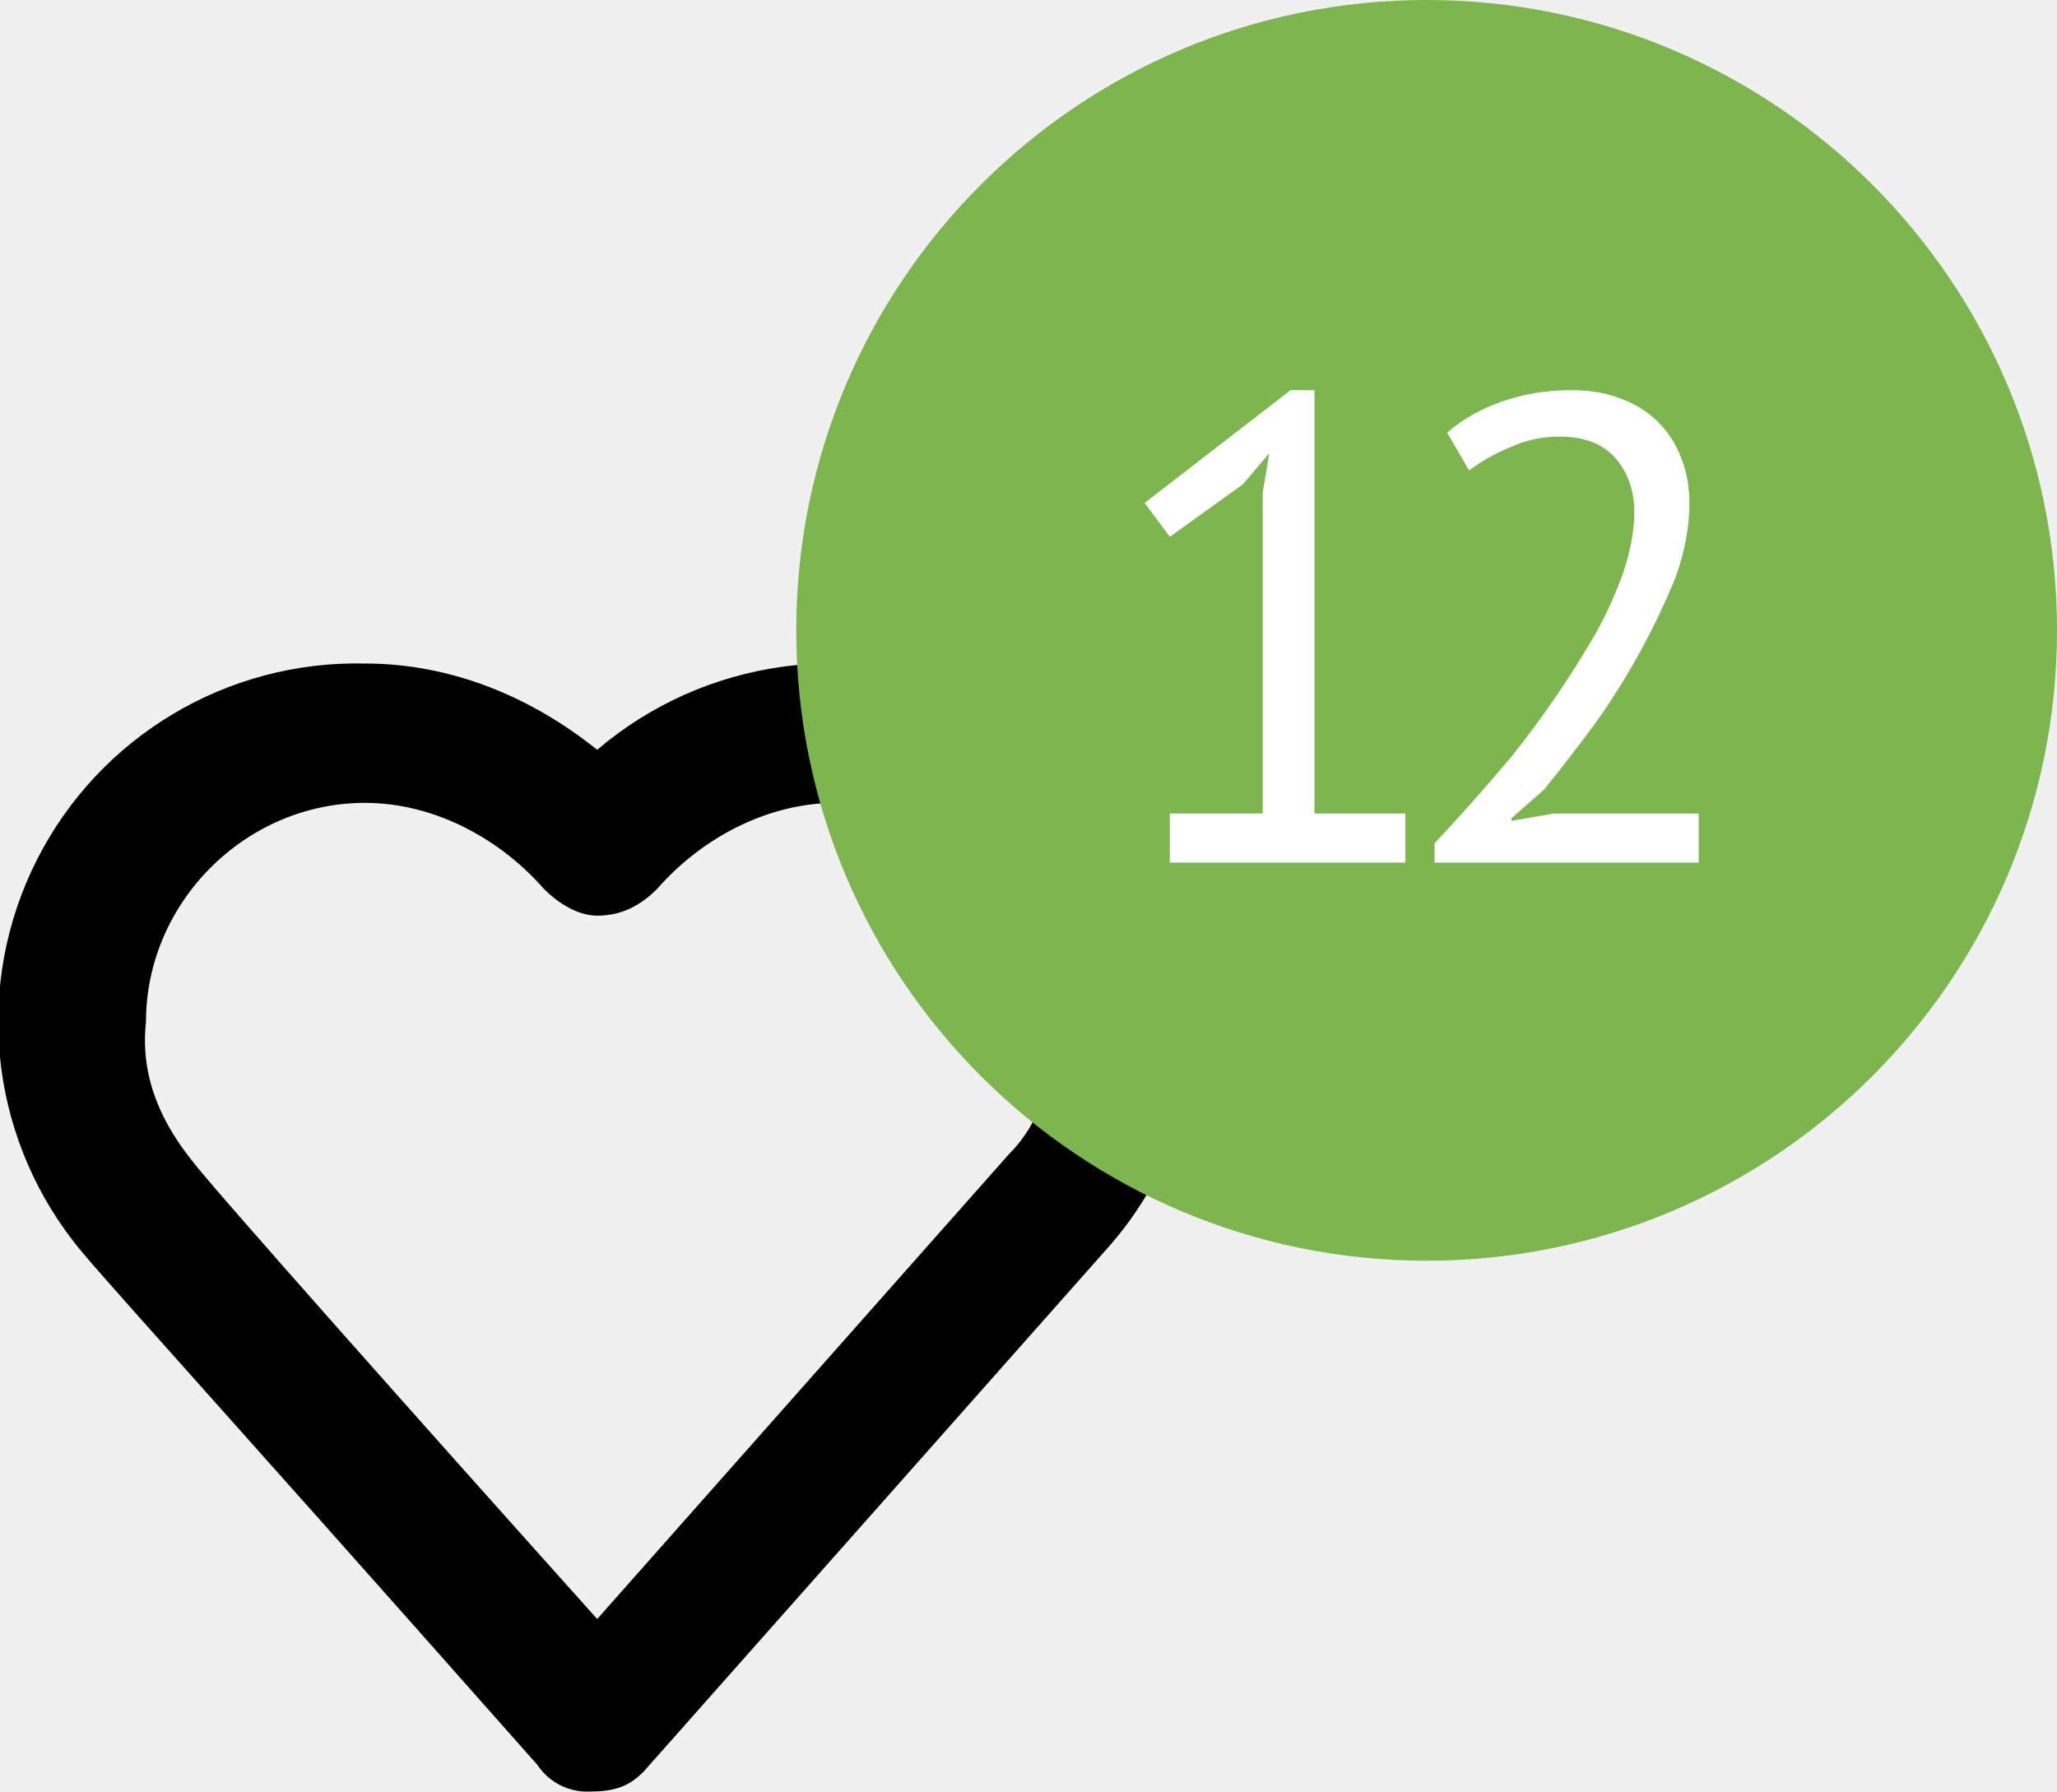
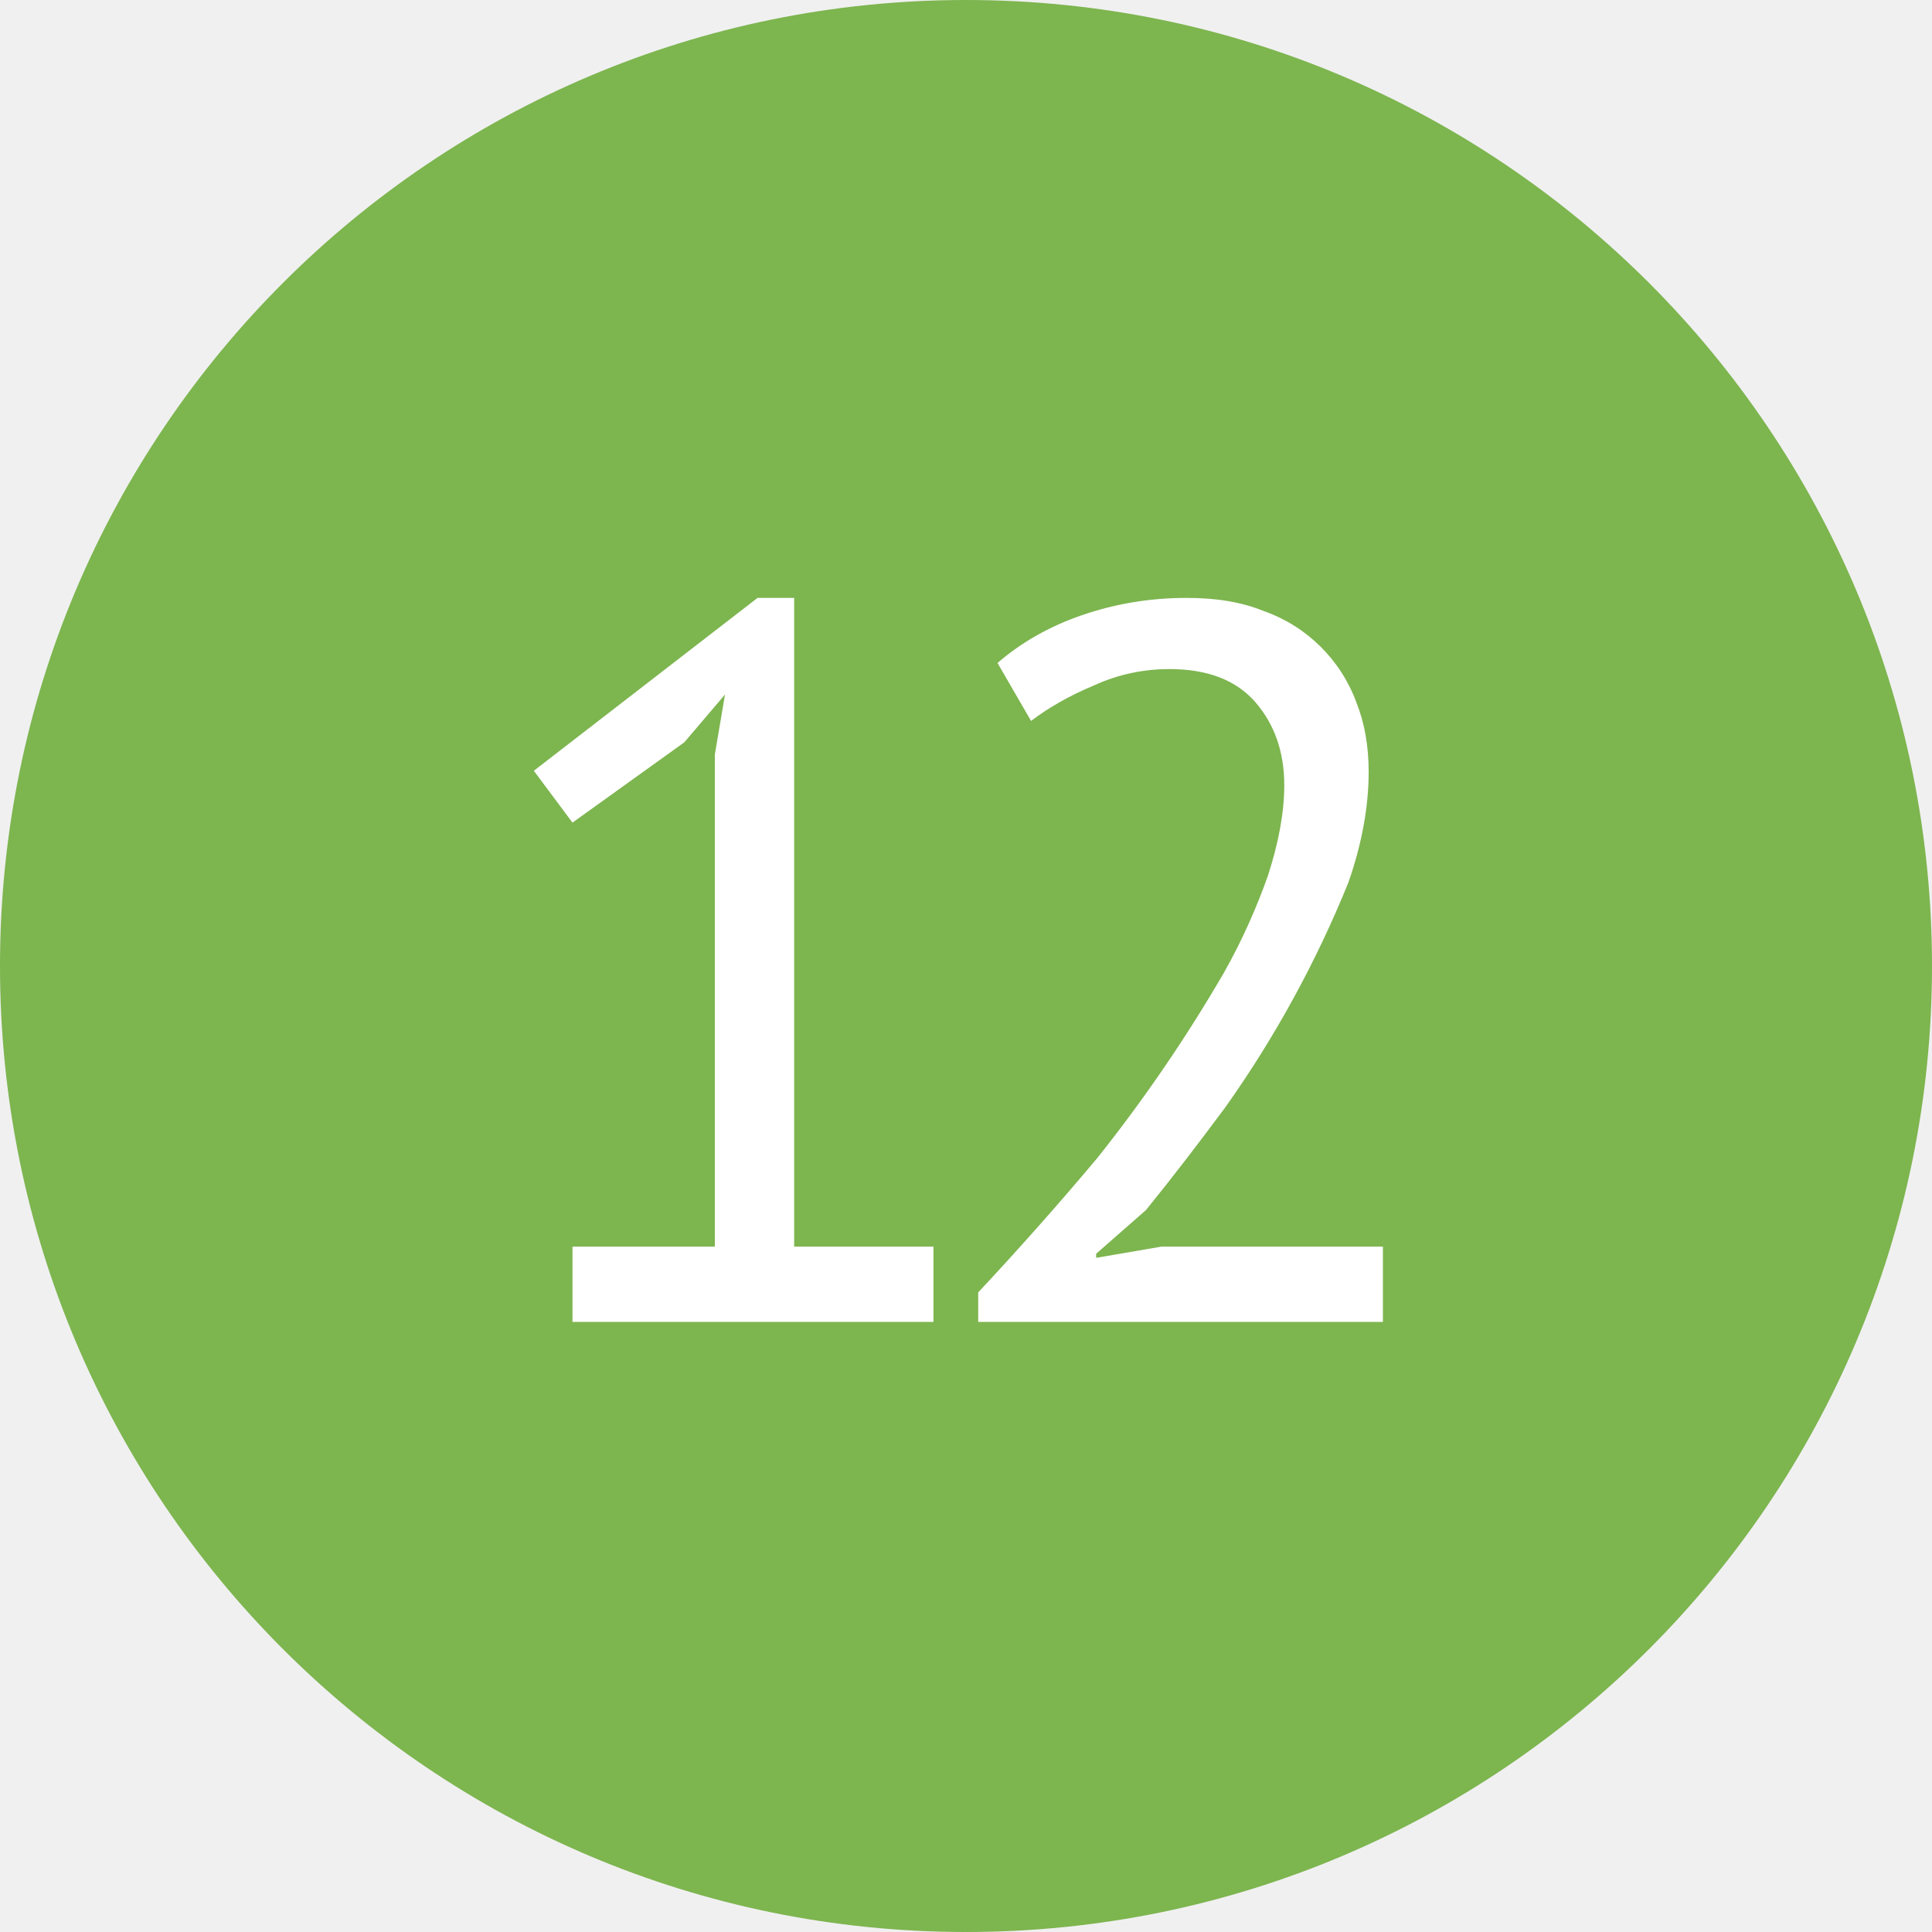
- <svg xmlns="http://www.w3.org/2000/svg" width="31" height="27" fill="none">
-   <path d="M8.9 27a.9.9 0 0 1-.8-.4c-5.4-6.1-6.7-7.5-7-7.9A5.4 5.4 0 0 1 5.5 10c1.3 0 2.5.5 3.5 1.3a5.46 5.46 0 0 1 9 4.1c0 1.3-.5 2.5-1.3 3.4l-7 7.9c-.2.2-.4.3-.8.3Zm-6-9.5c.3.4 3.5 4 6.1 6.9l6.2-7c.5-.5.7-1.2.7-2 0-1.8-1.5-3.3-3.3-3.3-1 0-2 .5-2.7 1.3-.3.3-.6.4-.9.4-.3 0-.6-.2-.8-.4-.7-.8-1.7-1.3-2.7-1.3-1.8 0-3.3 1.5-3.3 3.3-.1.9.3 1.6.7 2.1-.1 0-.1 0 0 0Z" fill="#000" />
-   <path d="M31 9.5a9.5 9.5 0 1 1-19 0 9.5 9.5 0 0 1 19 0Z" fill="#7DB54F" />
-   <path d="M17.63 12.26h1.4V7.42l.1-.59-.4.47-1.1.79-.38-.51 2.2-1.7h.36v6.38h1.37V13h-3.55v-.74Zm7.83-4.67c0 .35-.07.72-.2 1.09a10.88 10.88 0 0 1-1.21 2.21c-.26.35-.52.69-.78 1.01l-.49.43v.04l.64-.11h2.18V13h-3.98v-.29a33.15 33.15 0 0 0 1.17-1.32 15.09 15.09 0 0 0 1.25-1.83c.18-.32.32-.64.43-.95.1-.31.16-.61.16-.89 0-.33-.1-.6-.28-.81-.19-.22-.47-.33-.85-.33-.25 0-.5.05-.74.16-.24.1-.45.22-.62.35l-.33-.57c.23-.2.51-.36.83-.47.32-.11.66-.17 1.03-.17.29 0 .54.04.76.13a1.5 1.5 0 0 1 .91.9c.08.2.12.43.12.68Z" fill="#fff" />
+ <svg xmlns="http://www.w3.org/2000/svg" width="19" height="19" fill="none">
+   <path d="M19 9.5a9.5 9.5 0 1 1-19 0 9.5 9.5 0 0 1 19 0Z" fill="#7DB54F" />
+   <path d="M5.63 12.26h1.4V7.42l.1-.59-.4.47-1.1.79-.38-.51 2.2-1.7h.36v6.38h1.37V13H5.63v-.74Zm7.83-4.67c0 .35-.07.72-.2 1.09a10.88 10.88 0 0 1-1.21 2.21c-.26.35-.52.69-.78 1.01l-.49.43v.04l.64-.11h2.18V13H9.62v-.29a33.15 33.15 0 0 0 1.17-1.32 15.09 15.09 0 0 0 1.25-1.83c.18-.32.32-.64.43-.95.1-.31.16-.61.16-.89 0-.33-.1-.6-.28-.81-.19-.22-.47-.33-.85-.33-.25 0-.5.05-.74.16-.24.1-.45.22-.62.35l-.33-.57c.23-.2.51-.36.83-.47.32-.11.66-.17 1.03-.17.29 0 .54.04.76.13a1.5 1.5 0 0 1 .91.9c.08.2.12.43.12.68Z" fill="#fff" />
</svg>
